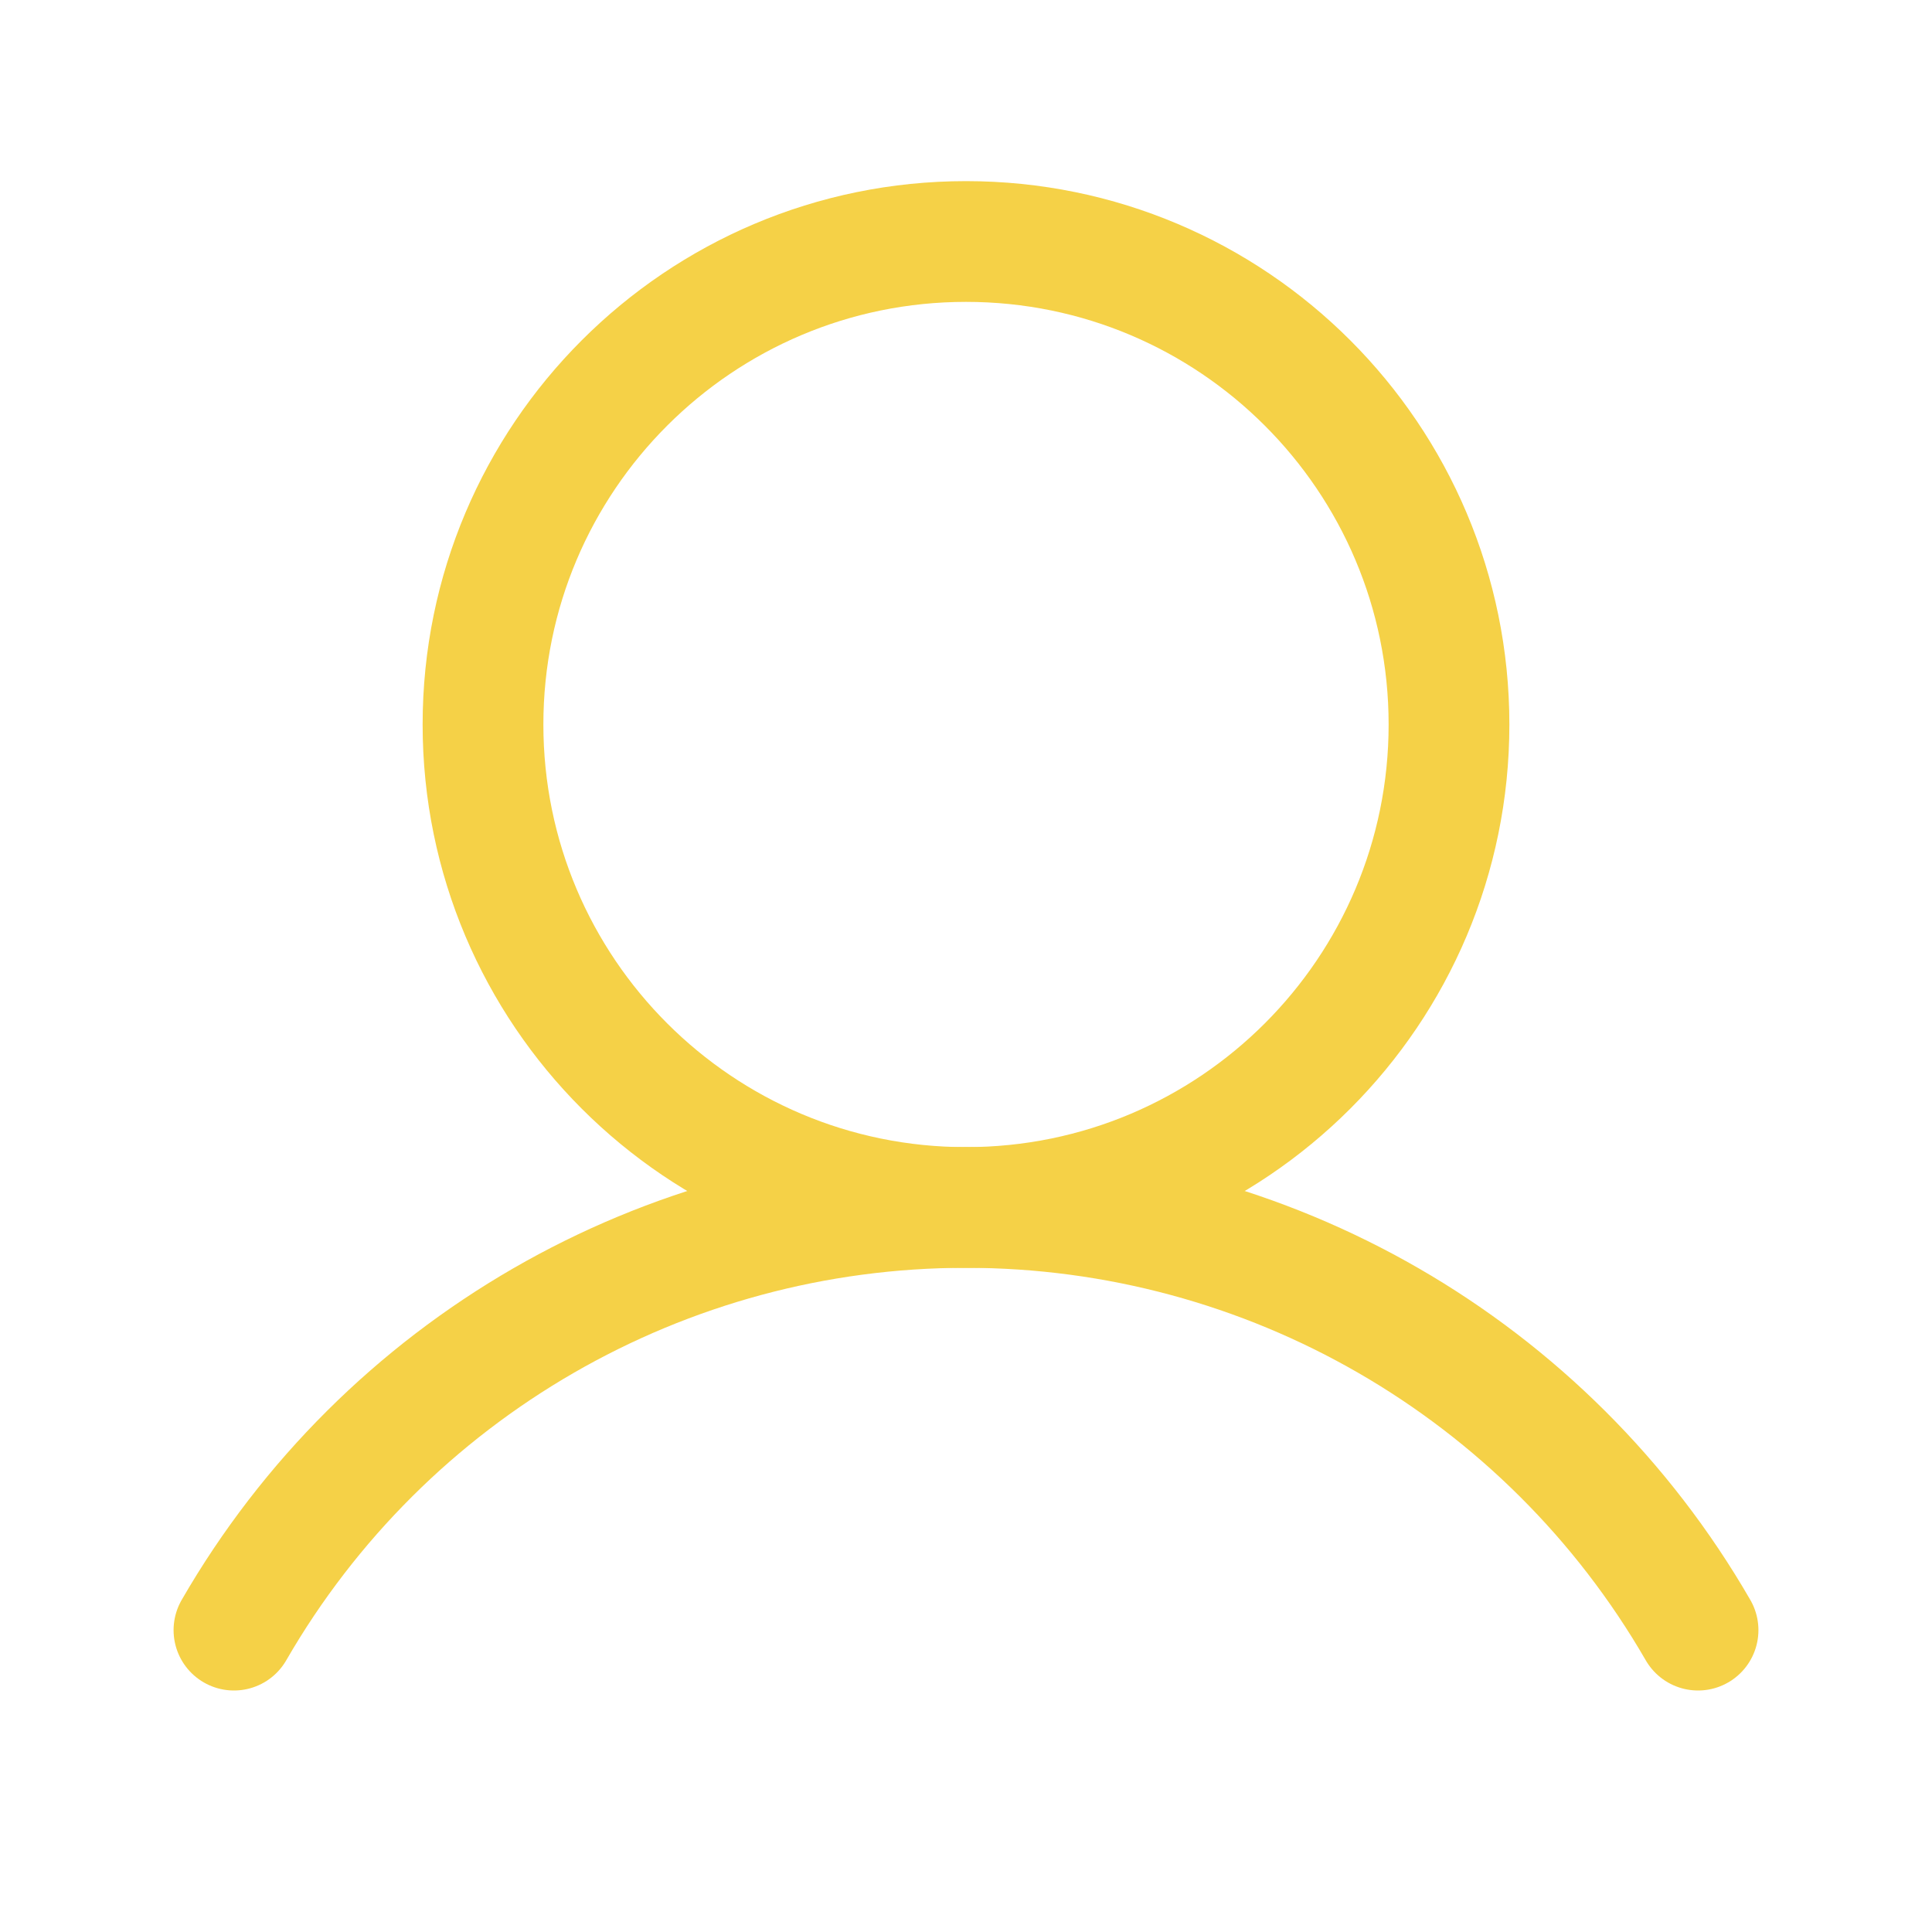
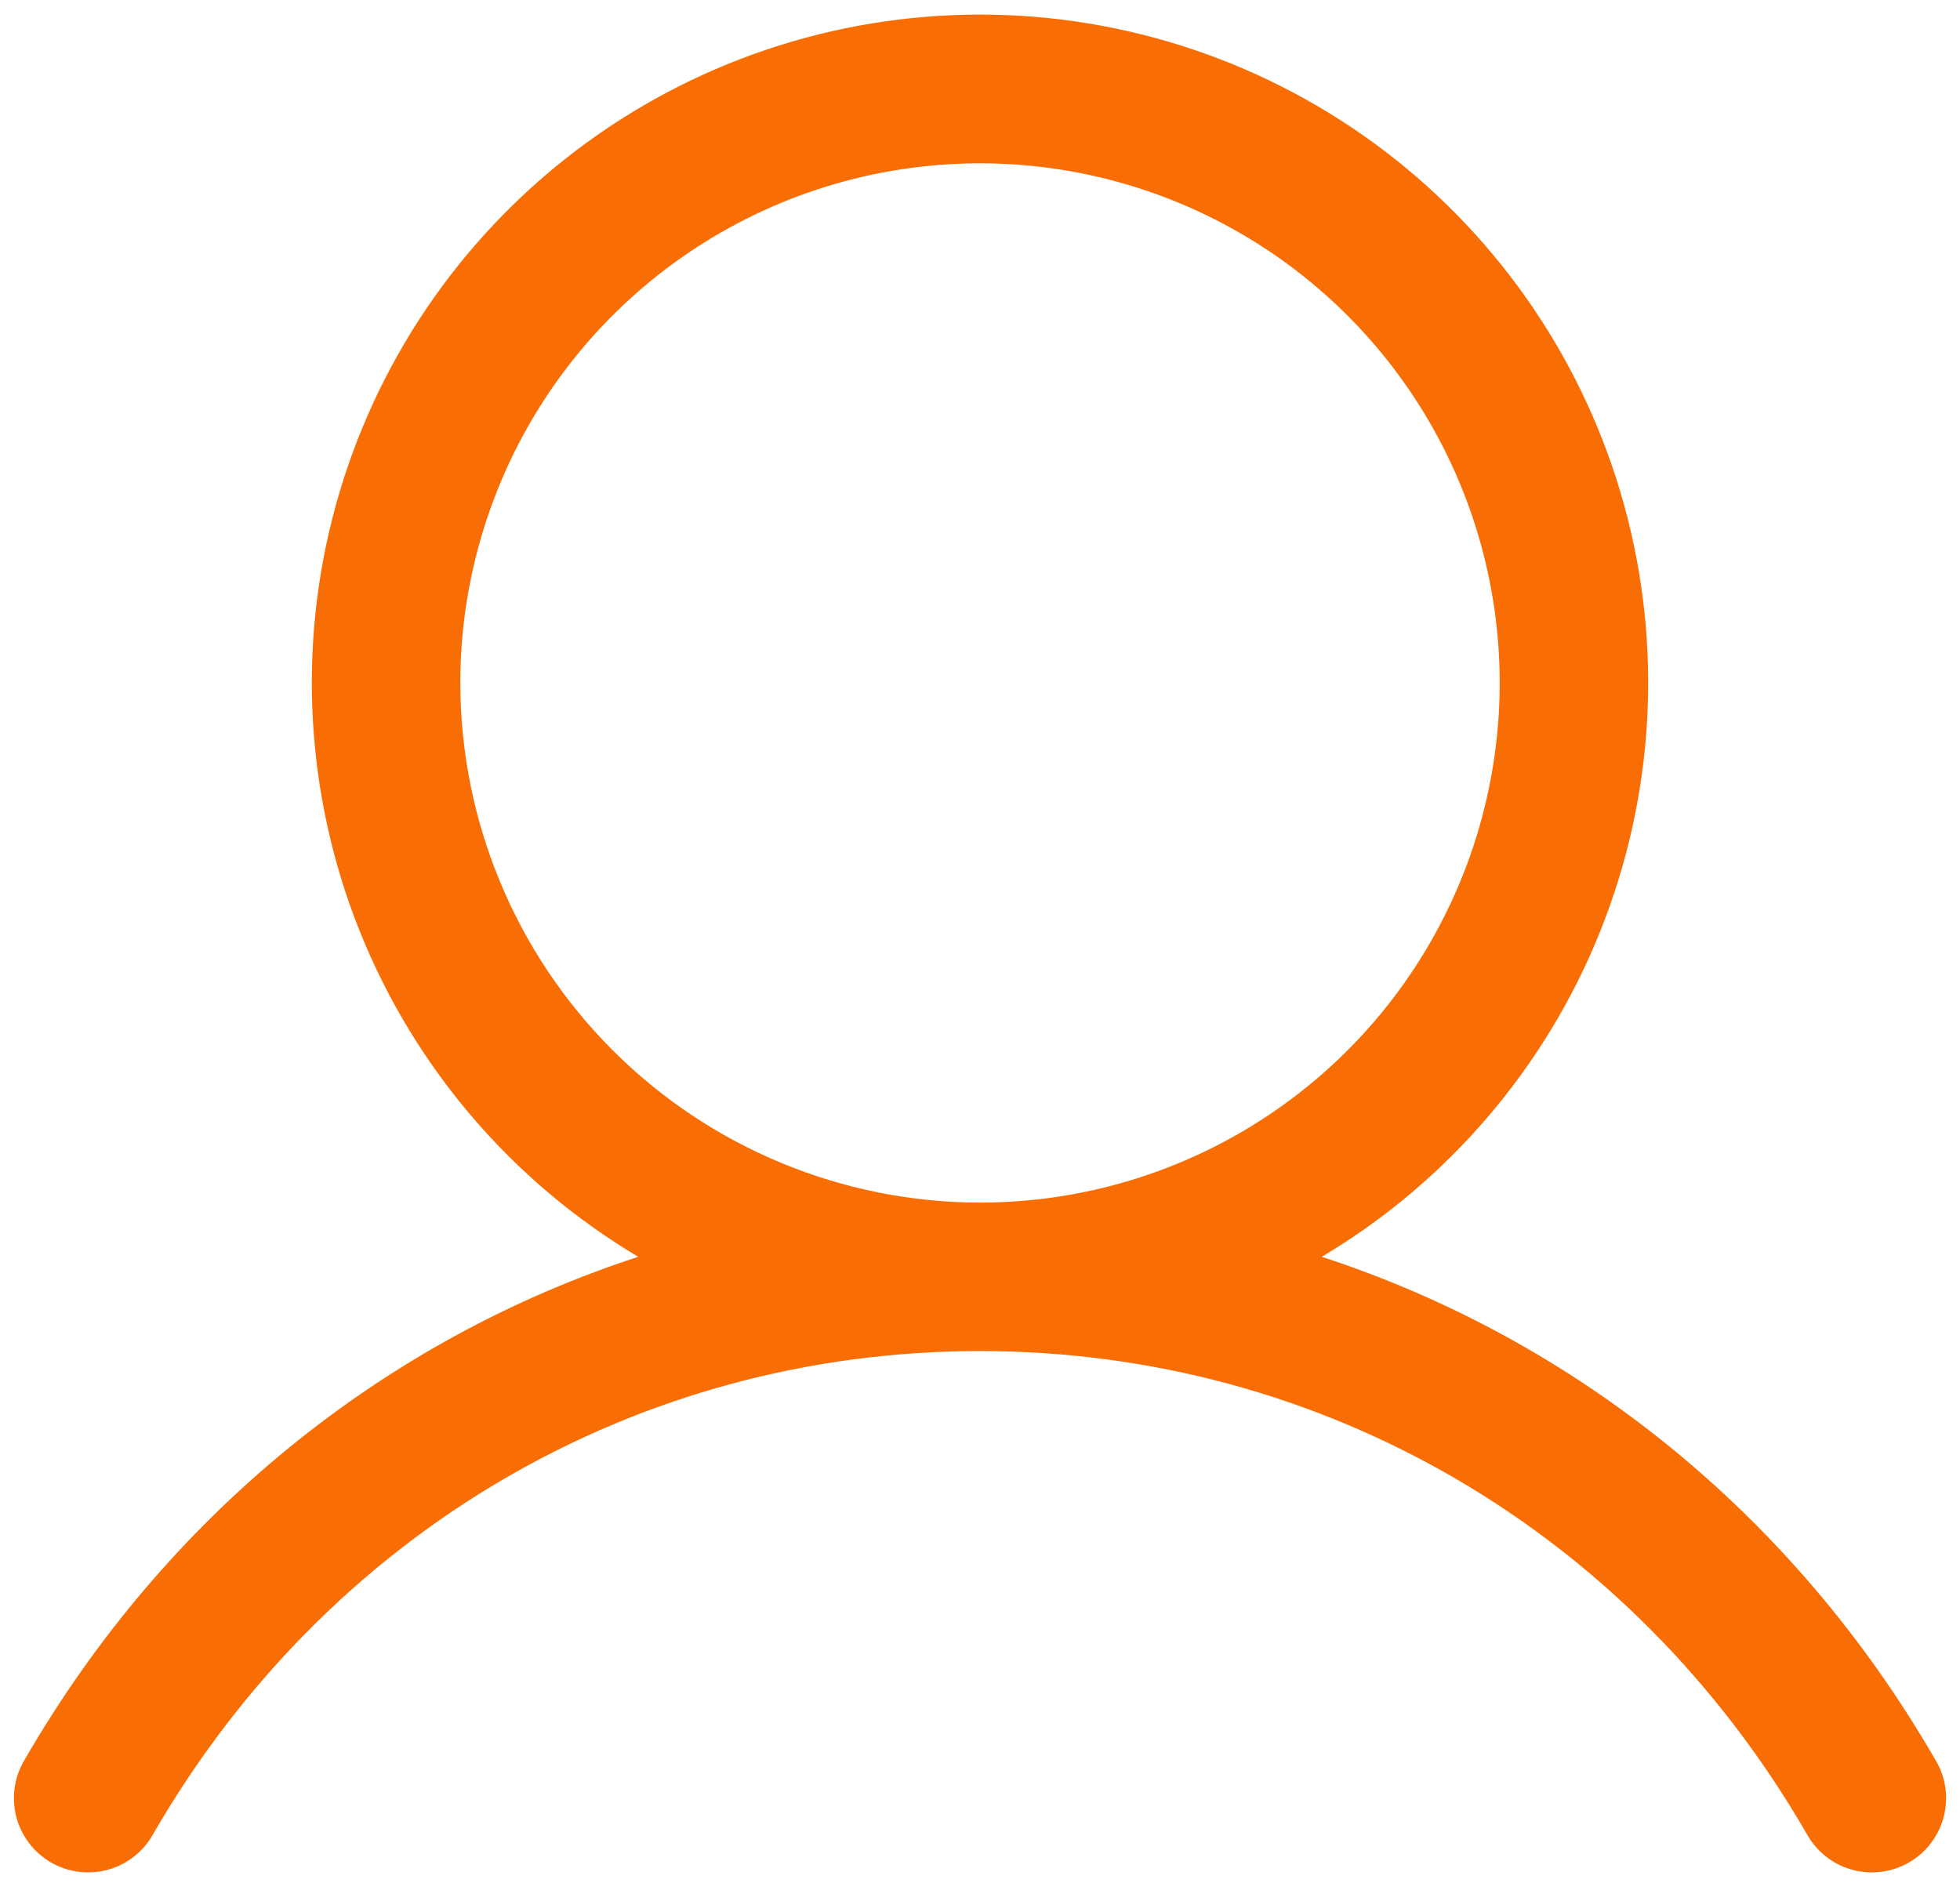
- <svg xmlns="http://www.w3.org/2000/svg" width="192" height="192" fill="#f5d147" viewBox="0 0 256 256">
-   <rect width="256" height="256" fill="none" />
-   <circle cx="128" cy="96" r="64" fill="none" stroke="#f5d147" stroke-miterlimit="10" stroke-width="16" />
-   <path d="M31,216a112,112,0,0,1,194,0" fill="none" stroke="#f5d147" stroke-linecap="round" stroke-linejoin="round" stroke-width="16" />
+ <svg xmlns="http://www.w3.org/2000/svg" width="66" height="64" viewBox="0 0 66 64" fill="none">
+   <path d="M65.162 59.25C60.403 51.022 53.069 45.122 44.509 42.325C48.743 39.804 52.033 35.964 53.873 31.393C55.712 26.822 56.001 21.774 54.694 17.023C53.387 12.272 50.556 8.082 46.637 5.095C42.718 2.109 37.927 0.491 33 0.491C28.073 0.491 23.282 2.109 19.363 5.095C15.444 8.082 12.613 12.272 11.306 17.023C9.999 21.774 10.288 26.822 12.127 31.393C13.967 35.964 17.257 39.804 21.491 42.325C12.931 45.119 5.597 51.019 0.837 59.25C0.663 59.535 0.547 59.851 0.497 60.181C0.447 60.511 0.463 60.848 0.545 61.172C0.627 61.495 0.774 61.799 0.975 62.065C1.176 62.332 1.429 62.555 1.718 62.722C2.007 62.889 2.327 62.996 2.658 63.038C2.989 63.079 3.326 63.054 3.647 62.963C3.968 62.873 4.268 62.719 4.529 62.51C4.79 62.302 5.006 62.043 5.166 61.75C11.053 51.575 21.459 45.5 33 45.5C44.541 45.5 54.947 51.575 60.834 61.75C60.994 62.043 61.21 62.302 61.471 62.51C61.732 62.719 62.032 62.873 62.353 62.963C62.674 63.054 63.011 63.079 63.342 63.038C63.673 62.996 63.993 62.889 64.282 62.722C64.571 62.555 64.824 62.332 65.025 62.065C65.226 61.799 65.373 61.495 65.455 61.172C65.537 60.848 65.553 60.511 65.503 60.181C65.453 59.851 65.337 59.535 65.162 59.25ZM15.5 23C15.5 19.539 16.526 16.155 18.449 13.277C20.372 10.4 23.105 8.157 26.303 6.832C29.501 5.508 33.019 5.161 36.414 5.836C39.809 6.511 42.927 8.178 45.374 10.626C47.822 13.073 49.489 16.191 50.164 19.586C50.839 22.98 50.492 26.499 49.168 29.697C47.843 32.895 45.6 35.628 42.722 37.551C39.845 39.474 36.461 40.5 33 40.5C28.36 40.495 23.912 38.65 20.631 35.369C17.35 32.088 15.505 27.64 15.5 23Z" fill="#F96E04" />
</svg>
